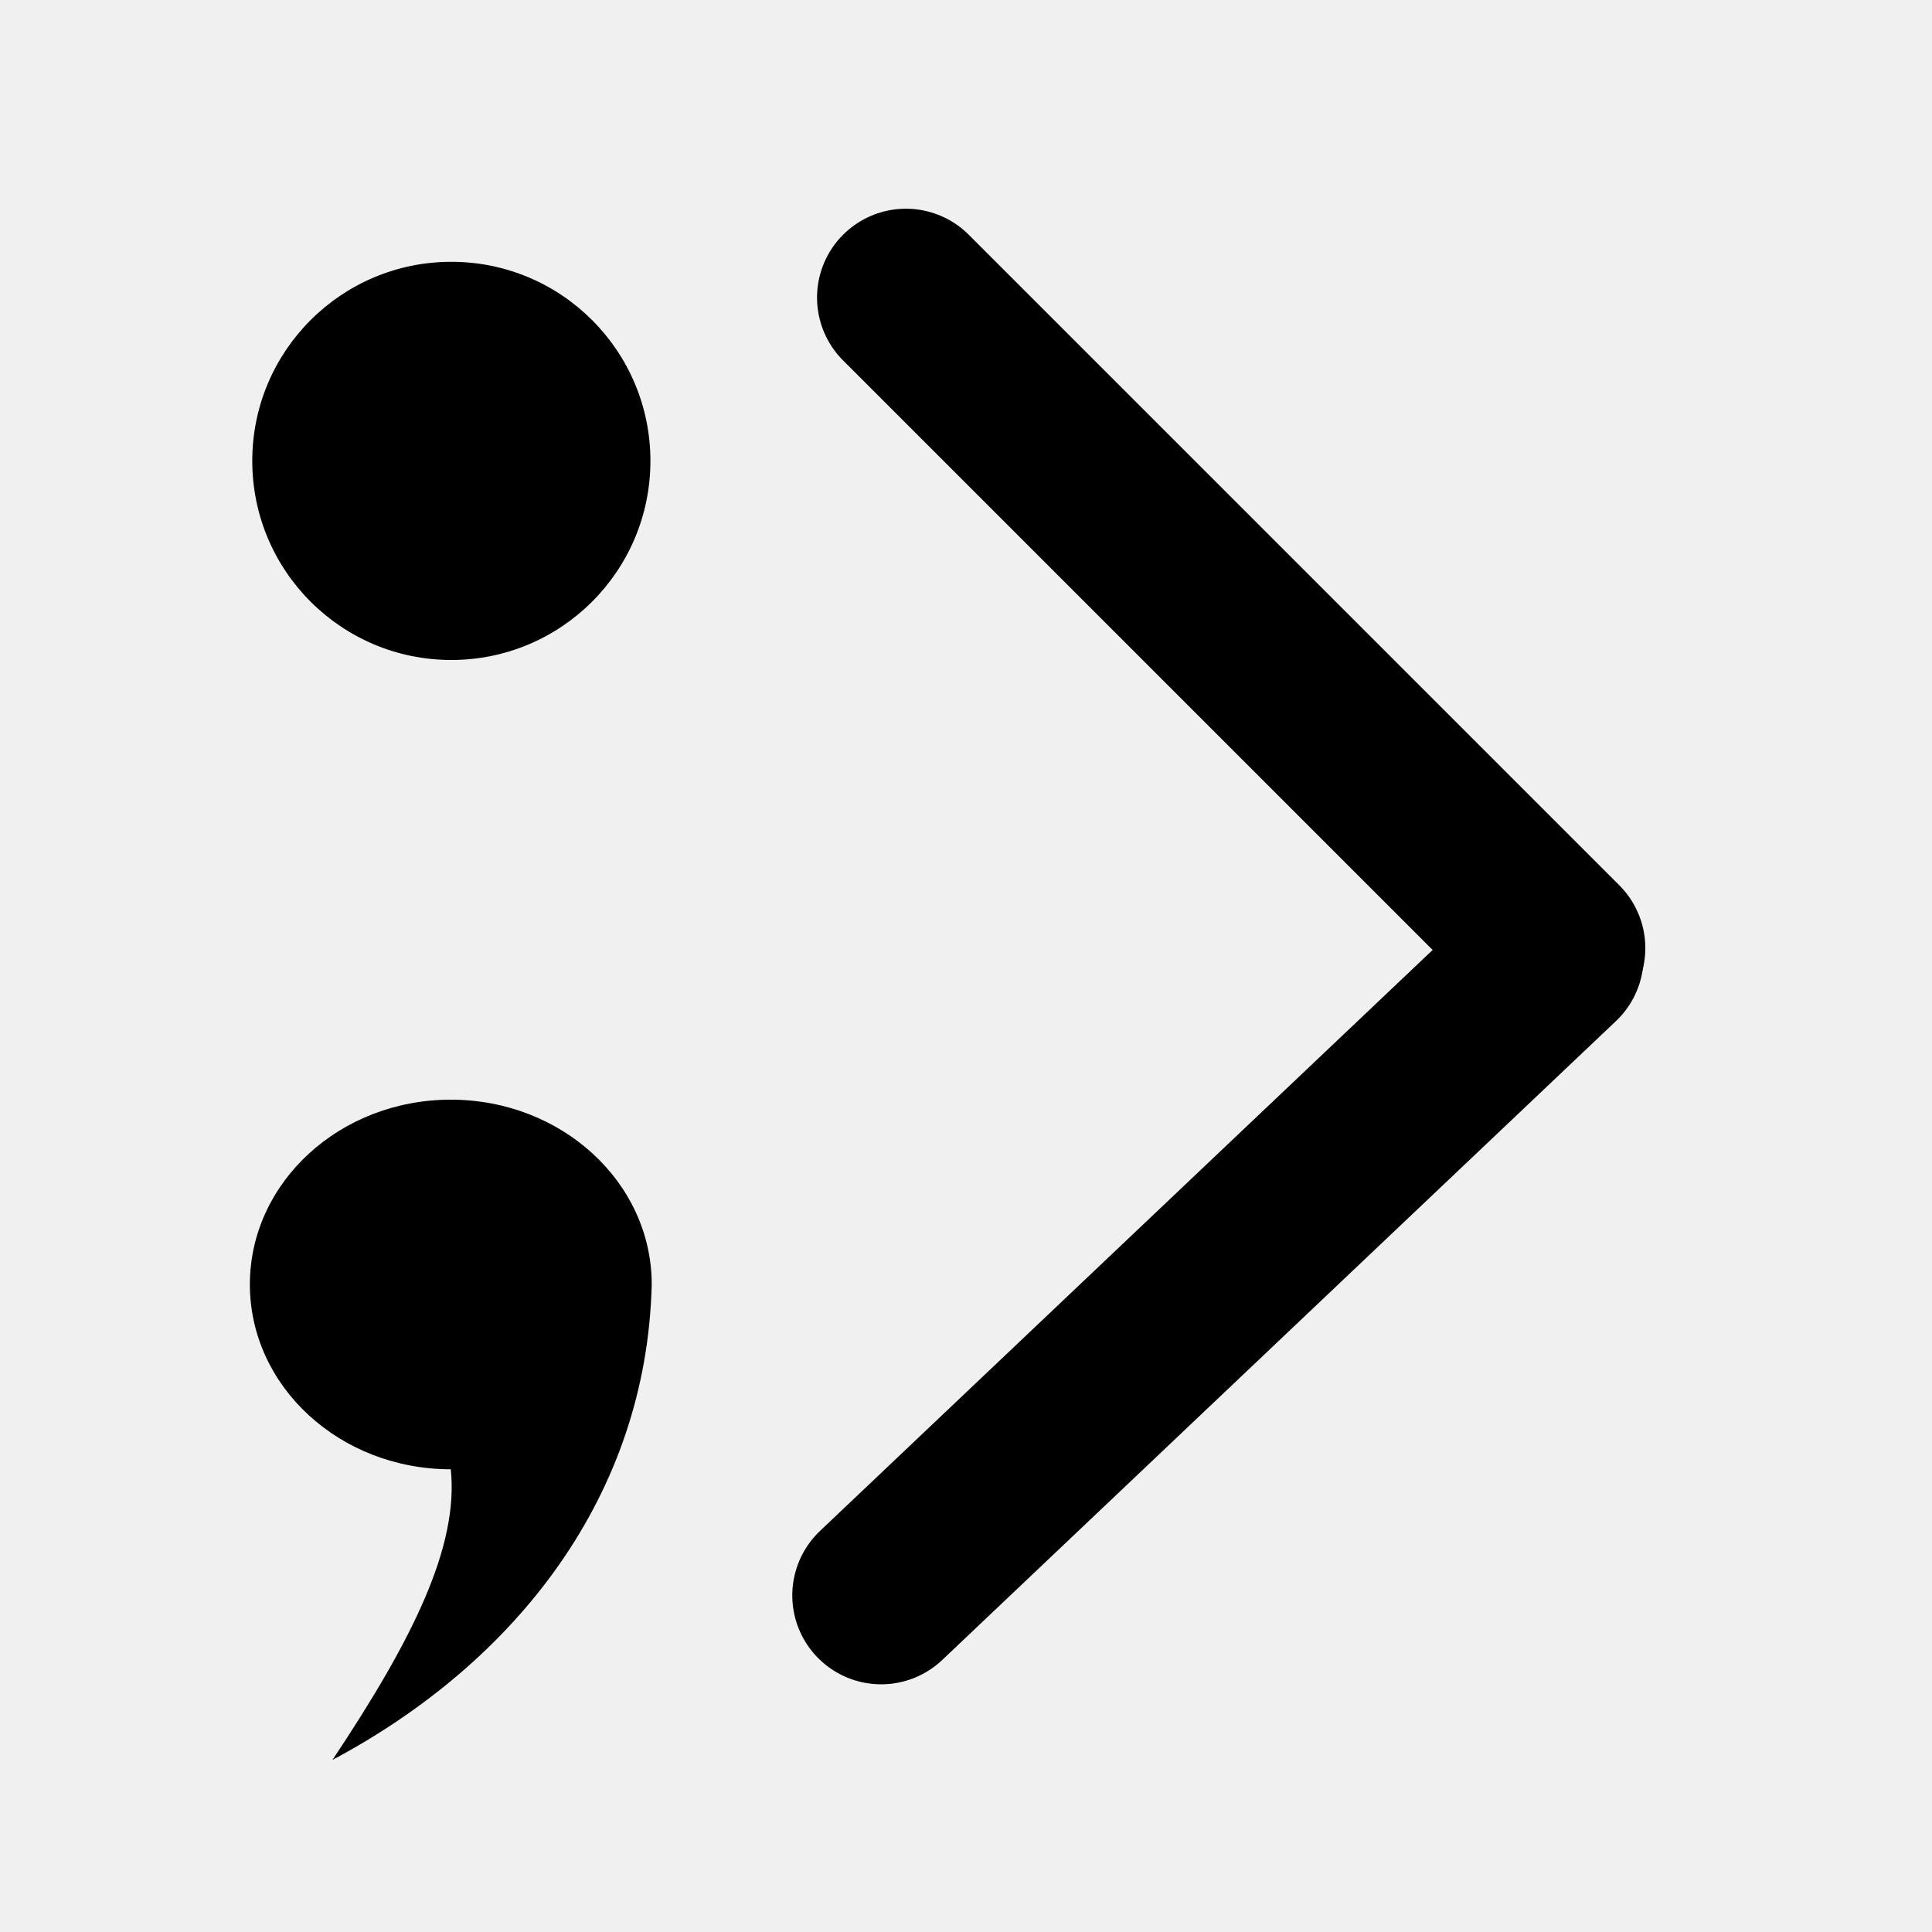
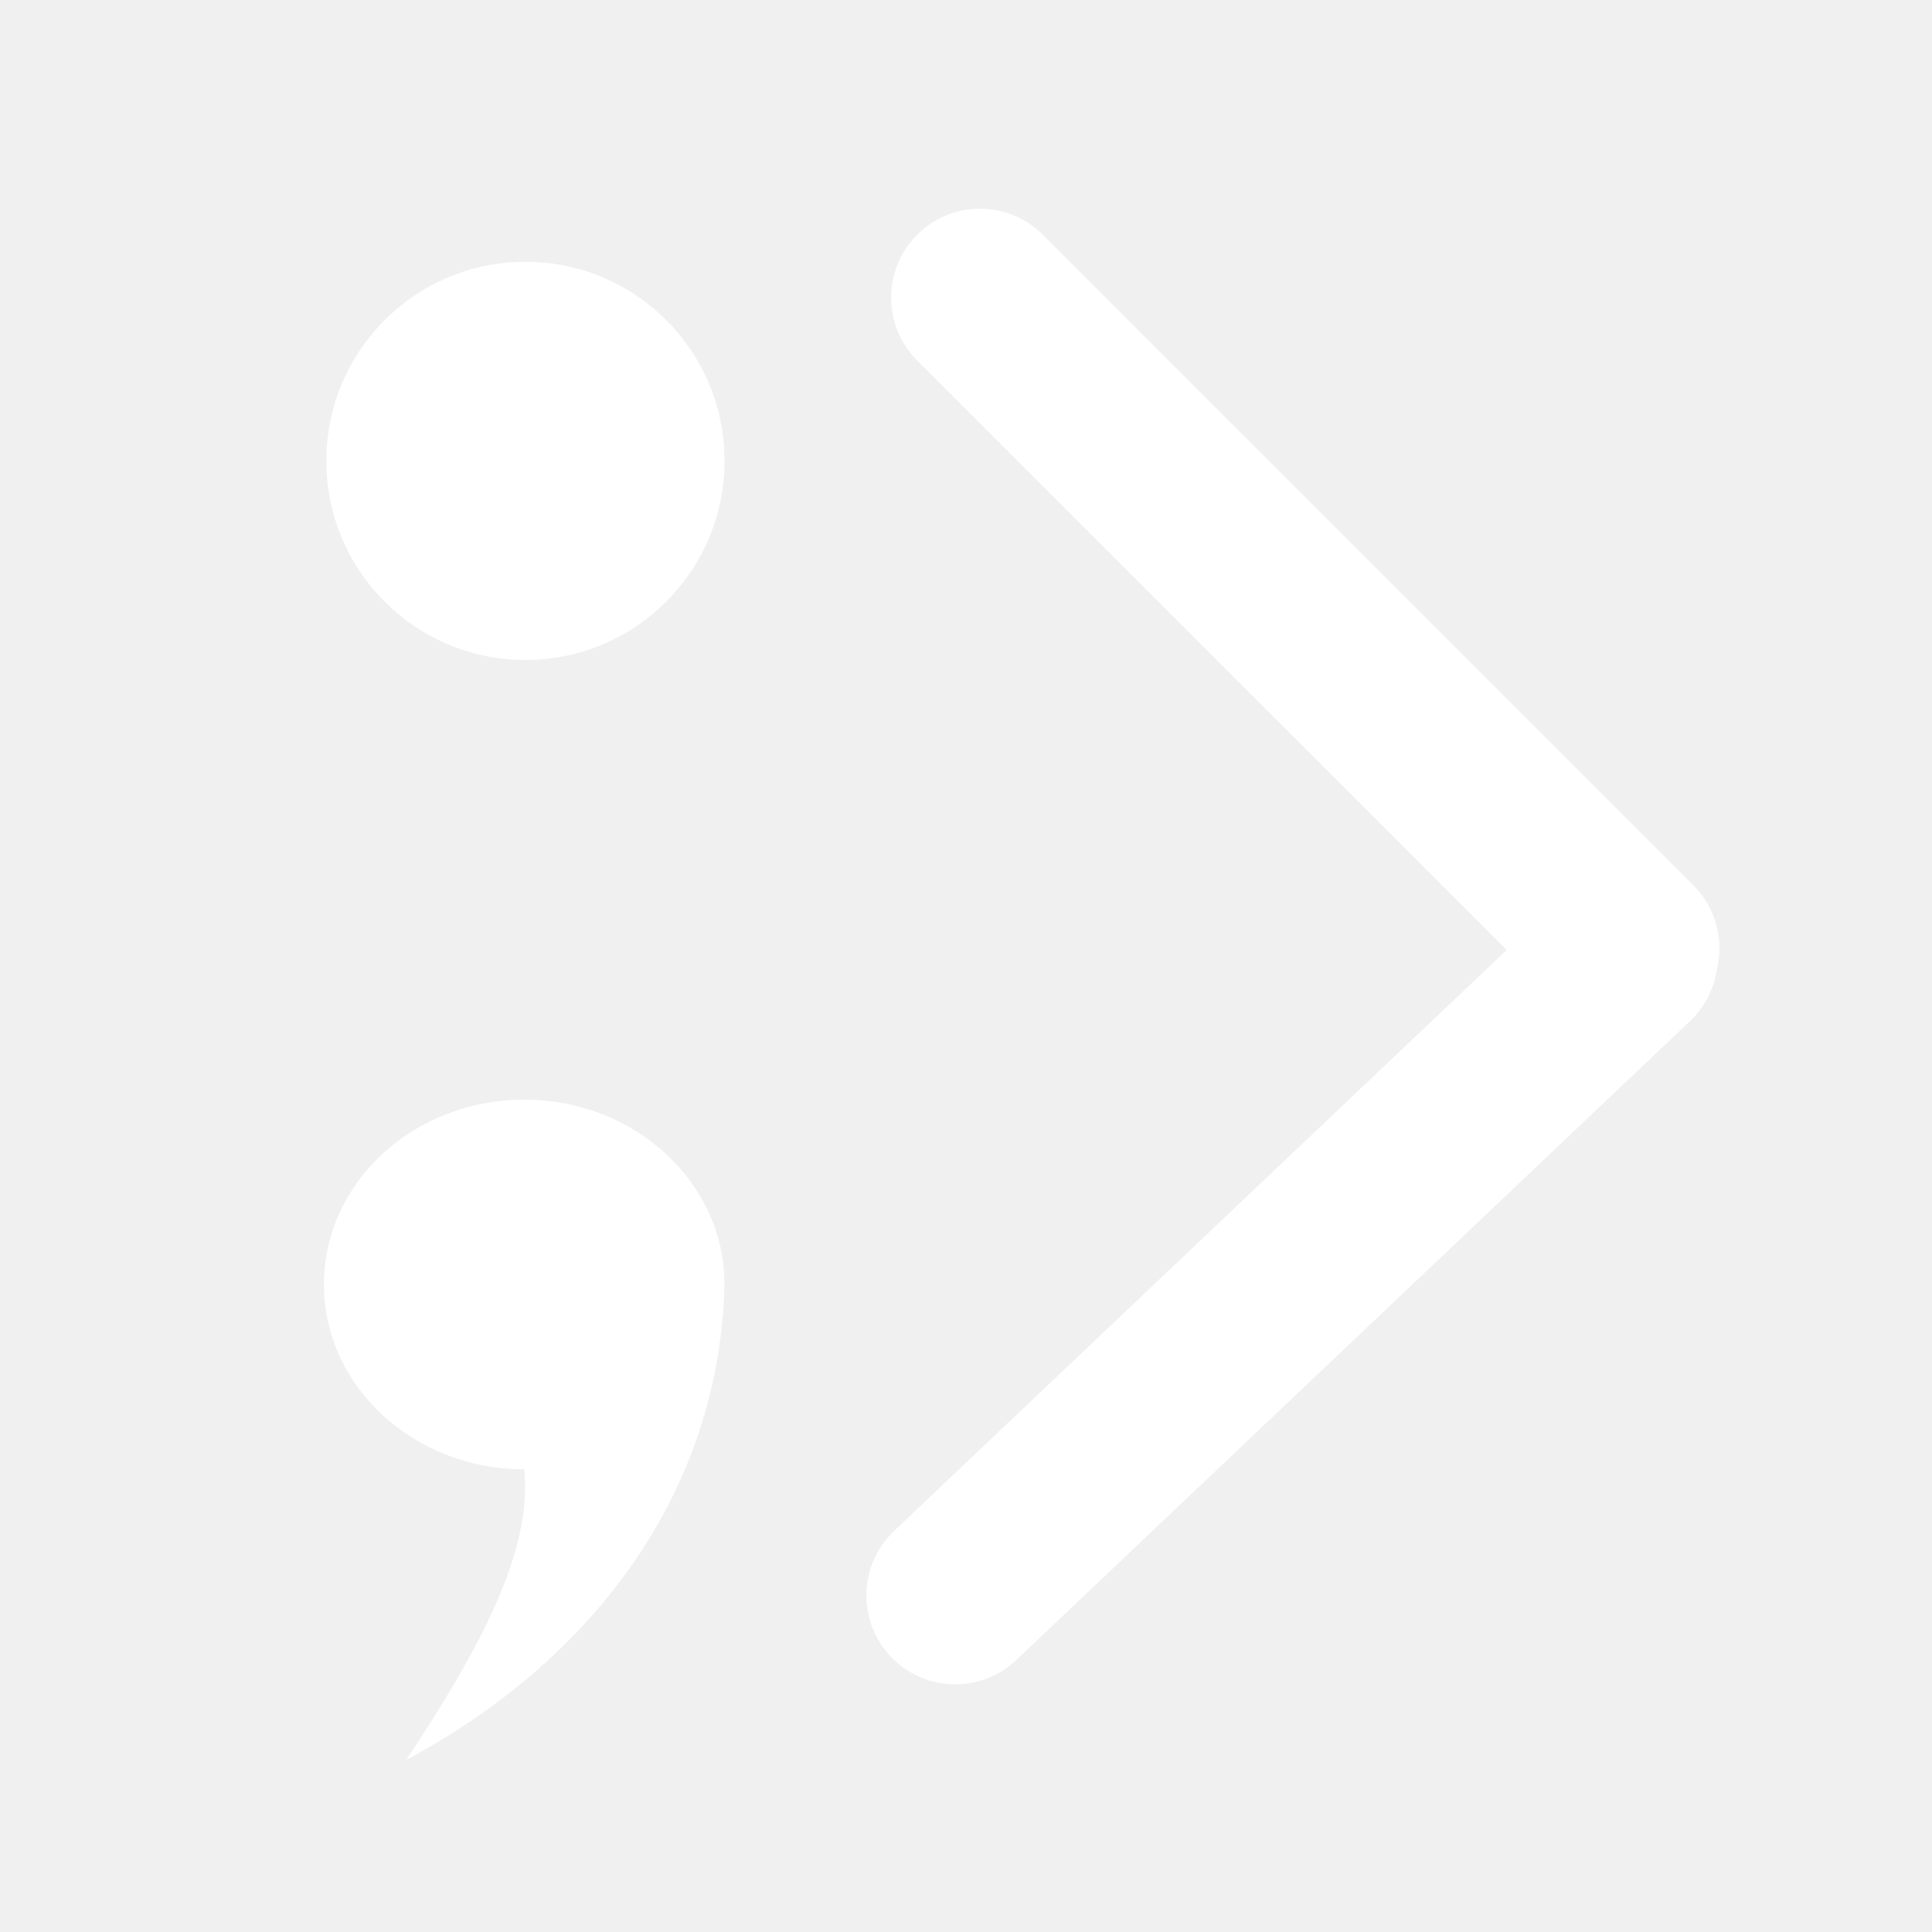
<svg xmlns="http://www.w3.org/2000/svg" width="500" zoomAndPan="magnify" viewBox="0 0 375 375" height="500" preserveAspectRatio="xMidYMid meet" version="1.0">
  <defs>
-     <clipPath id="ccfce1f6ea">
-       <path d="M 48.965 50.816 L 126.246 50.816 L 126.246 128.102 L 48.965 128.102 Z M 48.965 50.816 " clip-rule="nonzero" />
+     <clipPath id="82cd60f129">
+       <path d="M 63.344 50.816 L 140.629 50.816 L 140.629 128.102 L 63.344 128.102 Z M 63.344 50.816 " clip-rule="nonzero" />
    </clipPath>
-     <clipPath id="a6a1591fae">
-       <path d="M 87.605 50.816 C 66.266 50.816 48.965 68.117 48.965 89.457 C 48.965 110.801 66.266 128.102 87.605 128.102 C 108.945 128.102 126.246 110.801 126.246 89.457 C 126.246 68.117 108.945 50.816 87.605 50.816 Z M 87.605 50.816 " clip-rule="nonzero" />
+     <clipPath id="134e2fa2f3">
+       <path d="M 101.988 50.816 C 80.645 50.816 63.344 68.117 63.344 89.457 C 63.344 110.801 80.645 128.102 101.988 128.102 C 123.328 128.102 140.629 110.801 140.629 89.457 C 140.629 68.117 123.328 50.816 101.988 50.816 Z M 101.988 50.816 " clip-rule="nonzero" />
    </clipPath>
-     <clipPath id="28f87dae91">
-       <path d="M 0.965 0.816 L 78.246 0.816 L 78.246 78.102 L 0.965 78.102 Z M 0.965 0.816 " clip-rule="nonzero" />
+     <clipPath id="7b34d29773">
+       <path d="M 0.344 0.816 L 77.629 0.816 L 77.629 78.102 L 0.344 78.102 Z M 0.344 0.816 " clip-rule="nonzero" />
    </clipPath>
-     <clipPath id="79b17e175e">
-       <path d="M 39.605 0.816 C 18.266 0.816 0.965 18.117 0.965 39.457 C 0.965 60.801 18.266 78.102 39.605 78.102 C 60.945 78.102 78.246 60.801 78.246 39.457 C 78.246 18.117 60.945 0.816 39.605 0.816 Z M 39.605 0.816 " clip-rule="nonzero" />
+     <clipPath id="7990e05dc5">
+       <path d="M 38.988 0.816 C 17.645 0.816 0.344 18.117 0.344 39.457 C 0.344 60.801 17.645 78.102 38.988 78.102 C 60.328 78.102 77.629 60.801 77.629 39.457 C 77.629 18.117 60.328 0.816 38.988 0.816 Z M 38.988 0.816 " clip-rule="nonzero" />
    </clipPath>
-     <clipPath id="3f50dd0164">
-       <rect x="0" width="79" y="0" height="79" />
+     <clipPath id="f4c6ea8464">
+       <rect x="0" width="78" y="0" height="79" />
    </clipPath>
-     <clipPath id="139519c346">
-       <path d="M 48.5 213.391 L 126.5 213.391 L 126.5 341.641 L 48.5 341.641 Z M 48.5 213.391 " clip-rule="nonzero" />
+     <clipPath id="50bae55a5d">
+       <path d="M 62.879 213.391 L 140.879 213.391 L 140.879 341.641 L 62.879 341.641 Z M 62.879 213.391 " clip-rule="nonzero" />
    </clipPath>
  </defs>
-   <path stroke-linecap="round" transform="matrix(0.53033, 0.53033, -0.53033, 0.53033, 175.8357, 33.36497)" fill="none" stroke-linejoin="miter" d="M 23.002 23.001 L 261.094 22.998 " stroke="#000000" stroke-width="46" stroke-opacity="1" stroke-miterlimit="4" />
-   <path stroke-linecap="round" transform="matrix(0.544206, -0.516081, 0.516081, 0.544206, 146.6433, 309.0261)" fill="none" stroke-linejoin="miter" d="M 23.002 23 L 263.267 23 " stroke="#000000" stroke-width="46" stroke-opacity="1" stroke-miterlimit="4" />
-   <g clip-path="url(#ccfce1f6ea)">
-     <g clip-path="url(#a6a1591fae)">
-       <g transform="matrix(1, 0, 0, 1, 48, 50)">
-         <g clip-path="url(#3f50dd0164)">
-           <g clip-path="url(#28f87dae91)">
-             <g clip-path="url(#79b17e175e)">
-               <path fill="#000000" d="M 0.965 0.816 L 78.246 0.816 L 78.246 78.102 L 0.965 78.102 Z M 0.965 0.816 " fill-opacity="1" fill-rule="nonzero" />
+   <path stroke-linecap="round" transform="matrix(0.53033, 0.53033, -0.53033, 0.53033, 190.2163, 33.36497)" fill="none" stroke-linejoin="miter" d="M 23 23.003 L 261.093 22.999 " stroke="#ffffff" stroke-width="46" stroke-opacity="1" stroke-miterlimit="4" />
+   <path stroke-linecap="round" transform="matrix(0.544206, -0.516081, 0.516081, 0.544206, 161.0238, 309.0261)" fill="none" stroke-linejoin="miter" d="M 23.001 22.999 L 263.27 23.002 " stroke="#ffffff" stroke-width="46" stroke-opacity="1" stroke-miterlimit="4" />
+   <g clip-path="url(#82cd60f129)">
+     <g clip-path="url(#134e2fa2f3)">
+       <g transform="matrix(1, 0, 0, 1, 63, 50)">
+         <g clip-path="url(#f4c6ea8464)">
+           <g clip-path="url(#7b34d29773)">
+             <g clip-path="url(#7990e05dc5)">
+               <path fill="#ffffff" d="M 0.344 0.816 L 77.629 0.816 L 77.629 78.102 L 0.344 78.102 Z M 0.344 0.816 " fill-opacity="1" fill-rule="nonzero" />
            </g>
          </g>
        </g>
      </g>
    </g>
  </g>
-   <g clip-path="url(#139519c346)">
-     <path fill="#000000" d="M 126.5 249.316 C 125.492 290.309 100.23 322.582 64.535 341.594 C 80.168 318.133 89.043 300.18 87.5 285.188 C 65.961 285.188 48.5 269.129 48.5 249.316 C 48.5 229.504 65.961 213.445 87.5 213.445 C 109.039 213.445 126.5 229.504 126.5 249.316 Z M 126.5 249.316 " fill-opacity="1" fill-rule="nonzero" />
+   <g clip-path="url(#50bae55a5d)">
+     <path fill="#ffffff" d="M 140.621 249.312 C 139.617 290.301 114.441 322.57 78.863 341.582 C 94.445 318.125 103.289 300.172 101.75 285.184 C 80.285 285.184 62.879 269.121 62.879 249.312 C 62.879 229.5 80.285 213.445 101.75 213.445 C 123.219 213.445 140.621 229.504 140.621 249.312 Z M 140.621 249.312 " fill-opacity="1" fill-rule="nonzero" />
  </g>
</svg>
